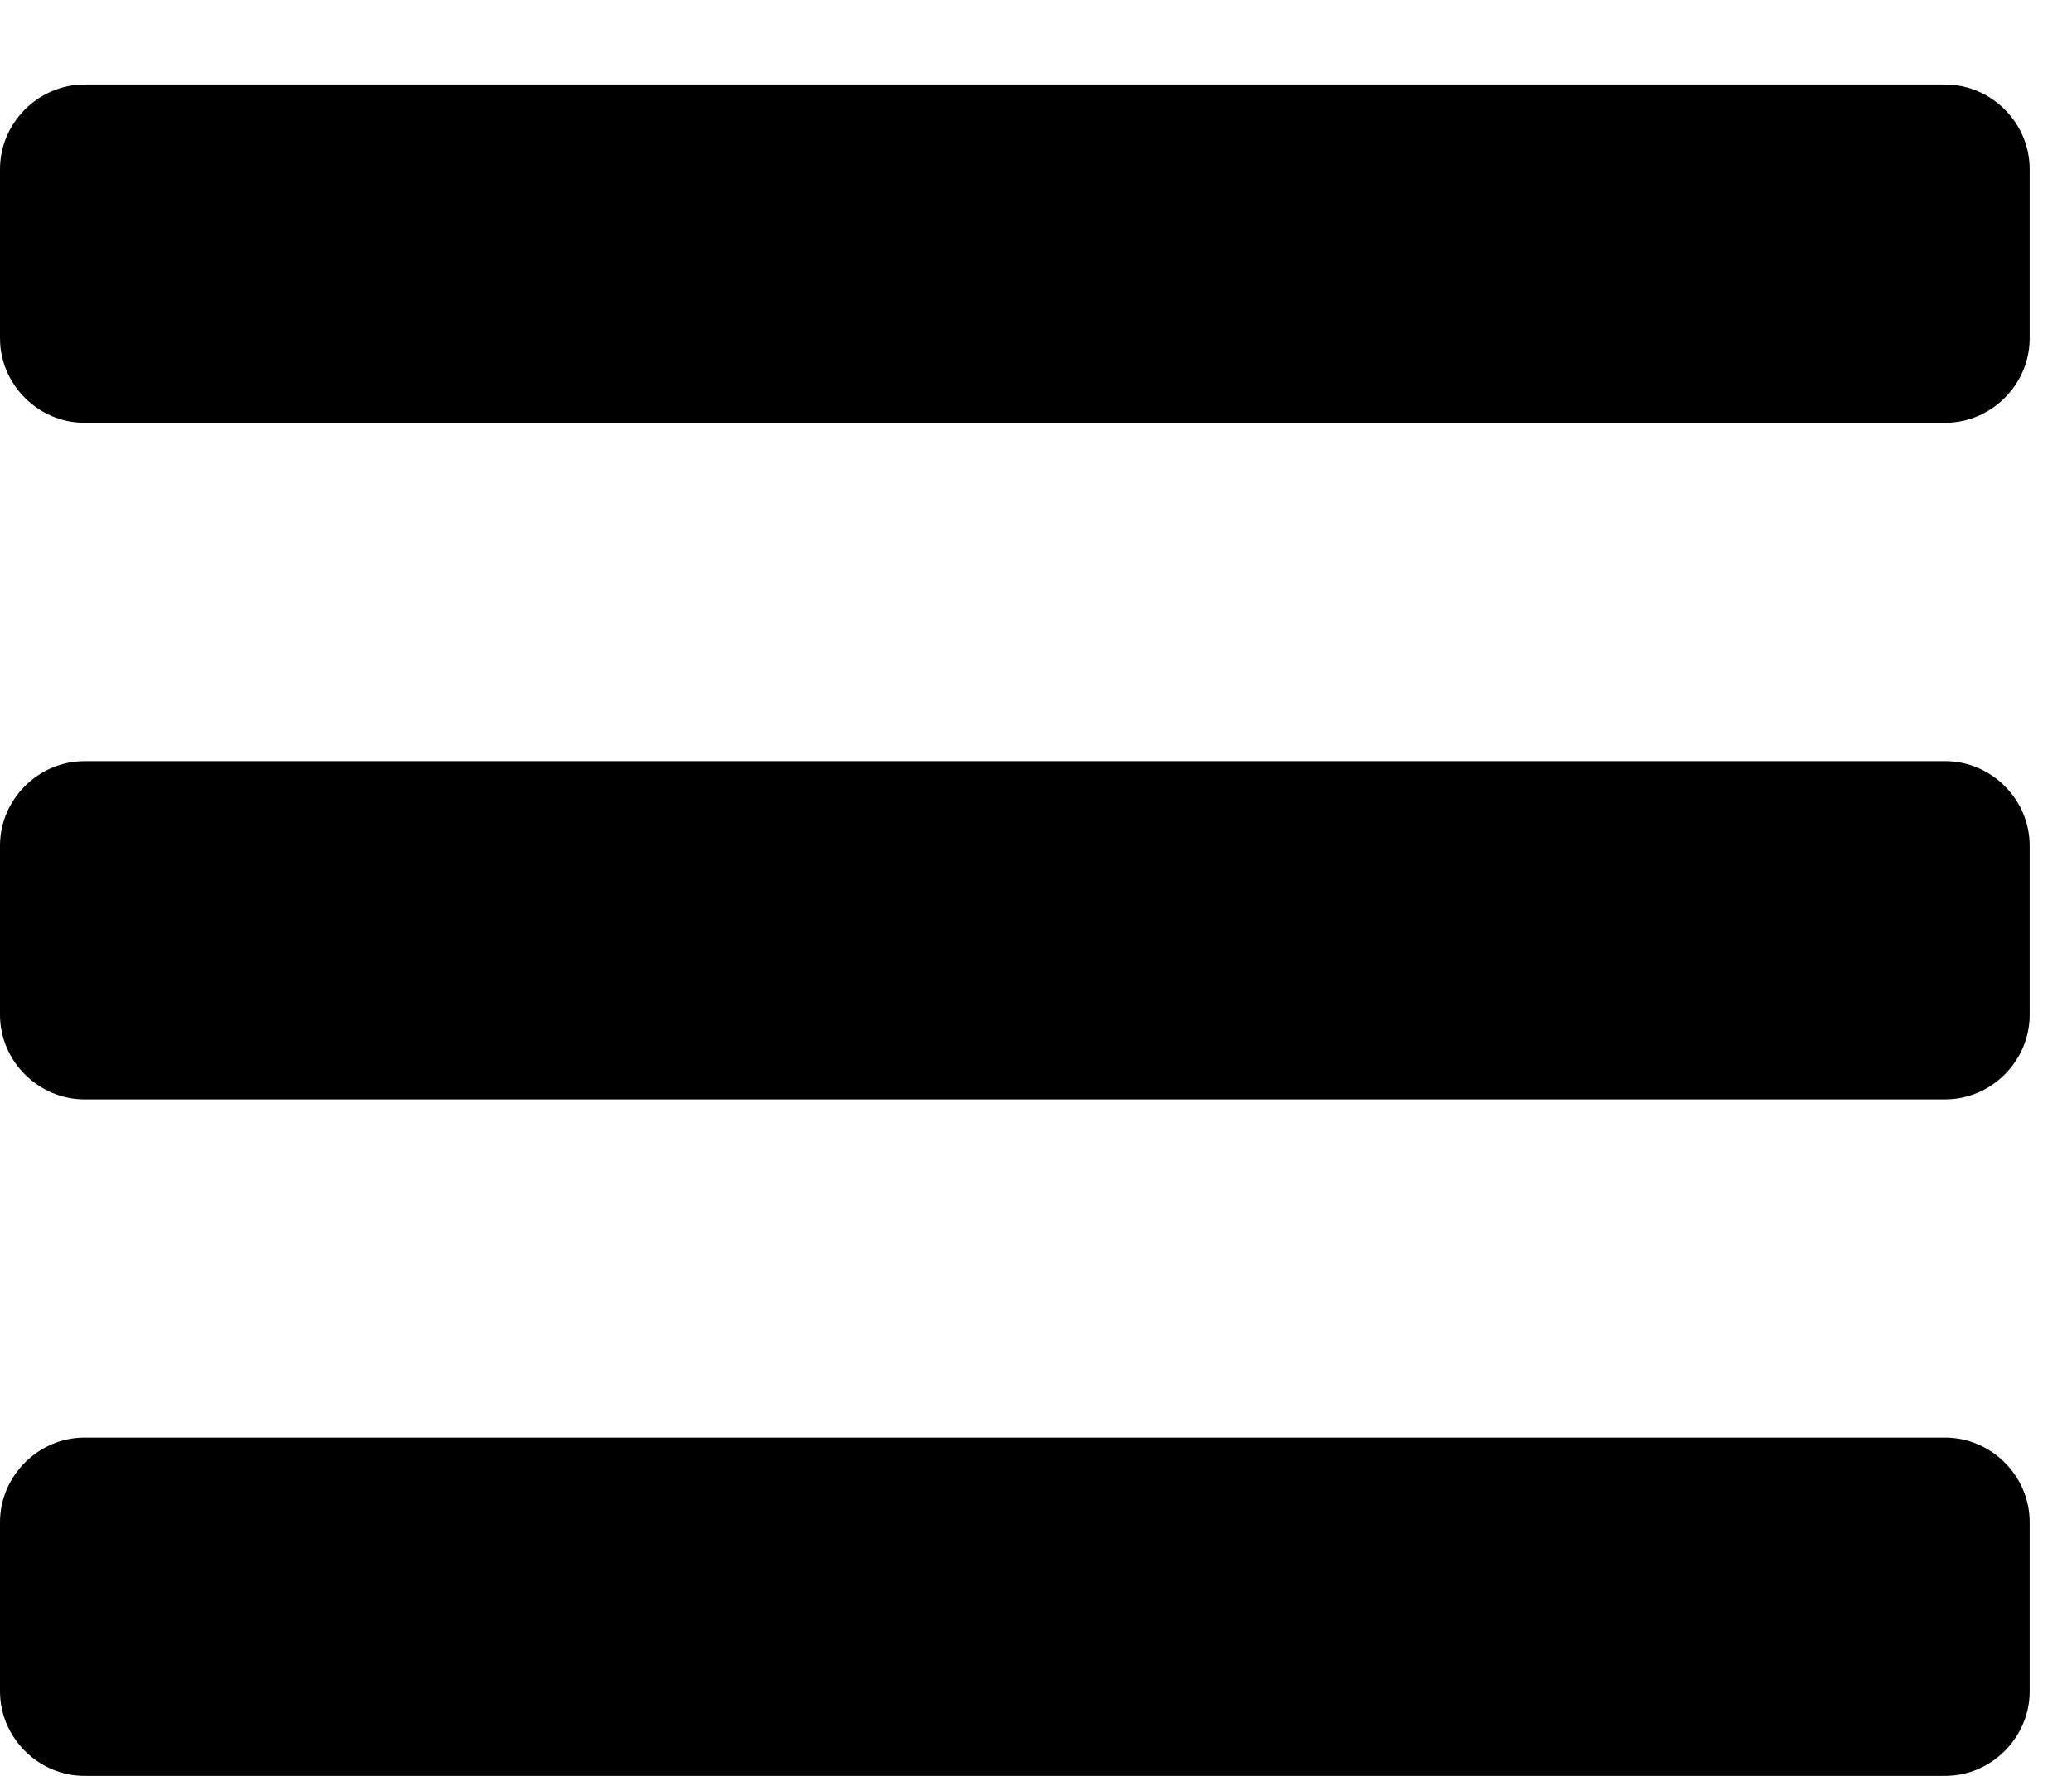
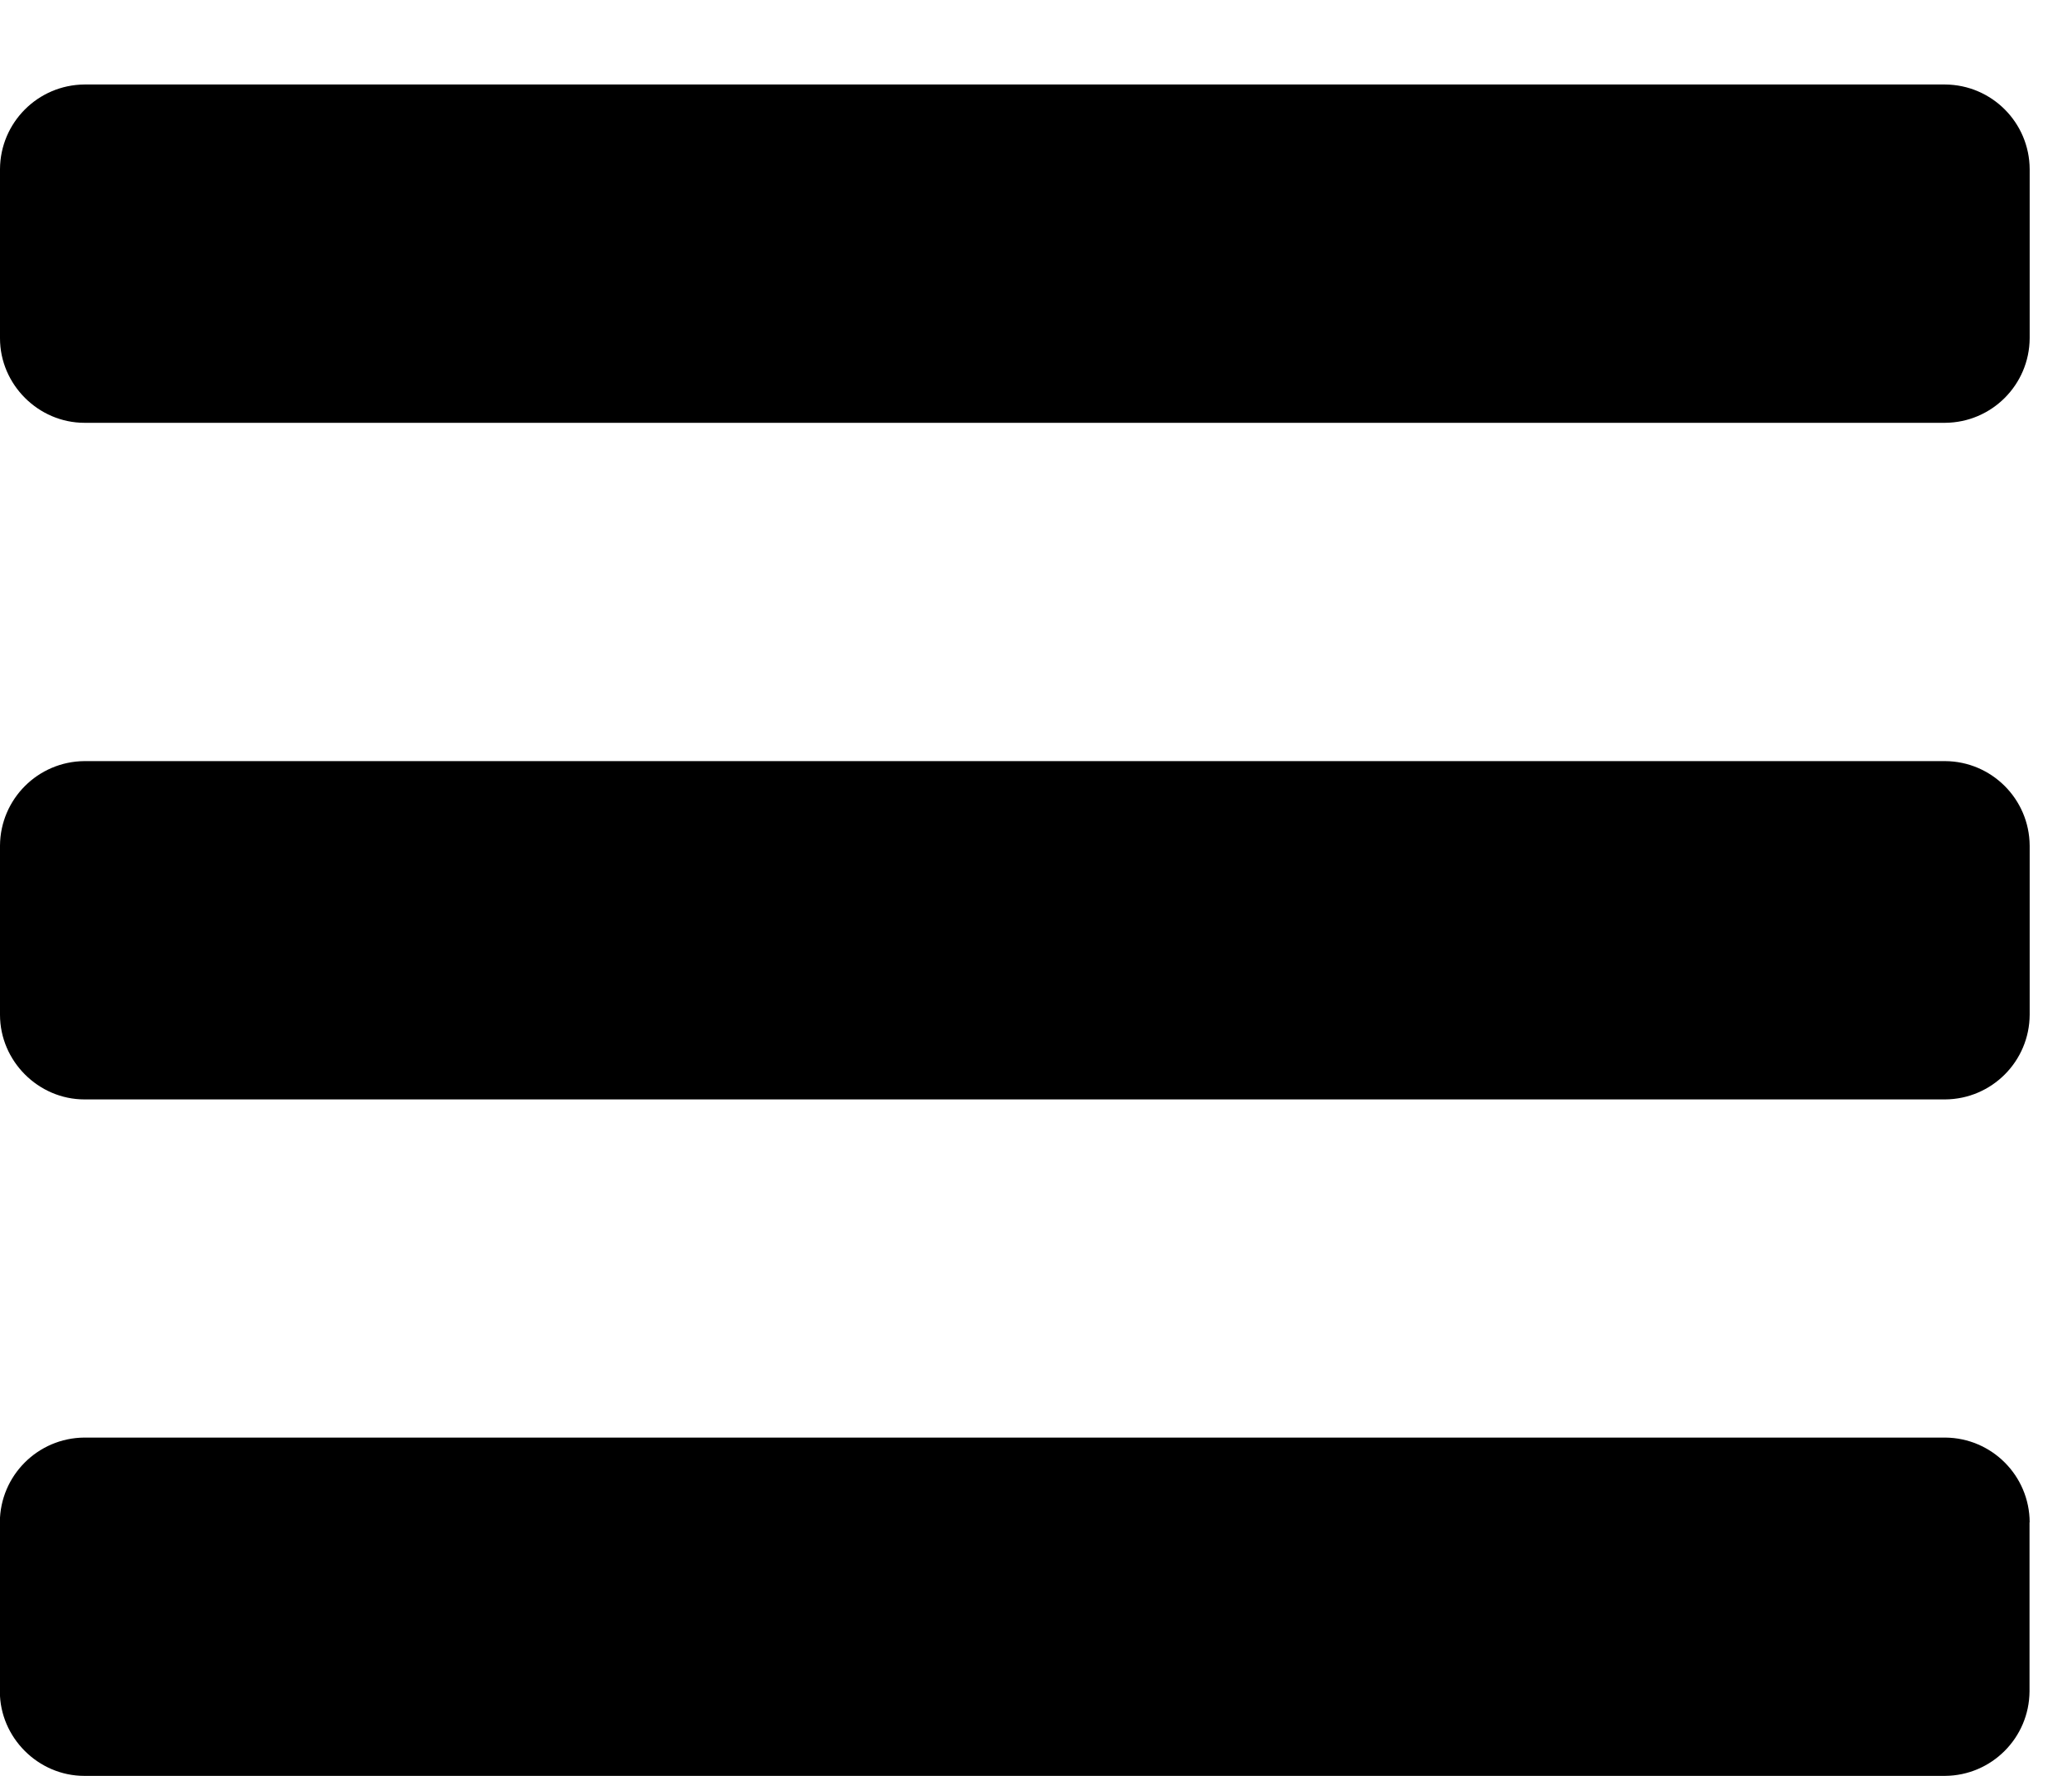
<svg xmlns="http://www.w3.org/2000/svg" viewBox="0 0 14 12" fill="none">
-   <path d="M13.714 10.286C13.714 9.973 13.455 9.714 13.143 9.714H0.571C0.259 9.714 0 9.973 0 10.286V11.429C0 11.741 0.259 12 0.571 12H13.143C13.455 12 13.714 11.741 13.714 11.429V10.286ZM13.714 5.714C13.714 5.402 13.455 5.143 13.143 5.143H0.571C0.259 5.143 0 5.402 0 5.714V6.857C0 7.17 0.259 7.429 0.571 7.429H13.143C13.455 7.429 13.714 7.17 13.714 6.857V5.714ZM13.714 1.143C13.714 0.83 13.455 0.571 13.143 0.571H0.571C0.259 0.571 0 0.83 0 1.143V2.286C0 2.598 0.259 2.857 0.571 2.857H13.143C13.455 2.857 13.714 2.598 13.714 2.286V1.143Z" fill="black" />
+   <path d="M13.714 10.286a.575.575 0 00-.571-.572H.57a.575.575 0 00-.571.572v1.143c0 .312.259.571.571.571h12.572a.575.575 0 00.571-.571v-1.143zm0-4.572a.575.575 0 00-.571-.571H.57a.575.575 0 00-.57.571v1.143c0 .313.259.572.571.572h12.572a.575.575 0 00.571-.572V5.714zm0-4.571a.575.575 0 00-.571-.572H.57a.575.575 0 00-.57.572v1.143c0 .312.259.571.571.571h12.572a.575.575 0 00.571-.571V1.143z" fill="#000" />
</svg>
